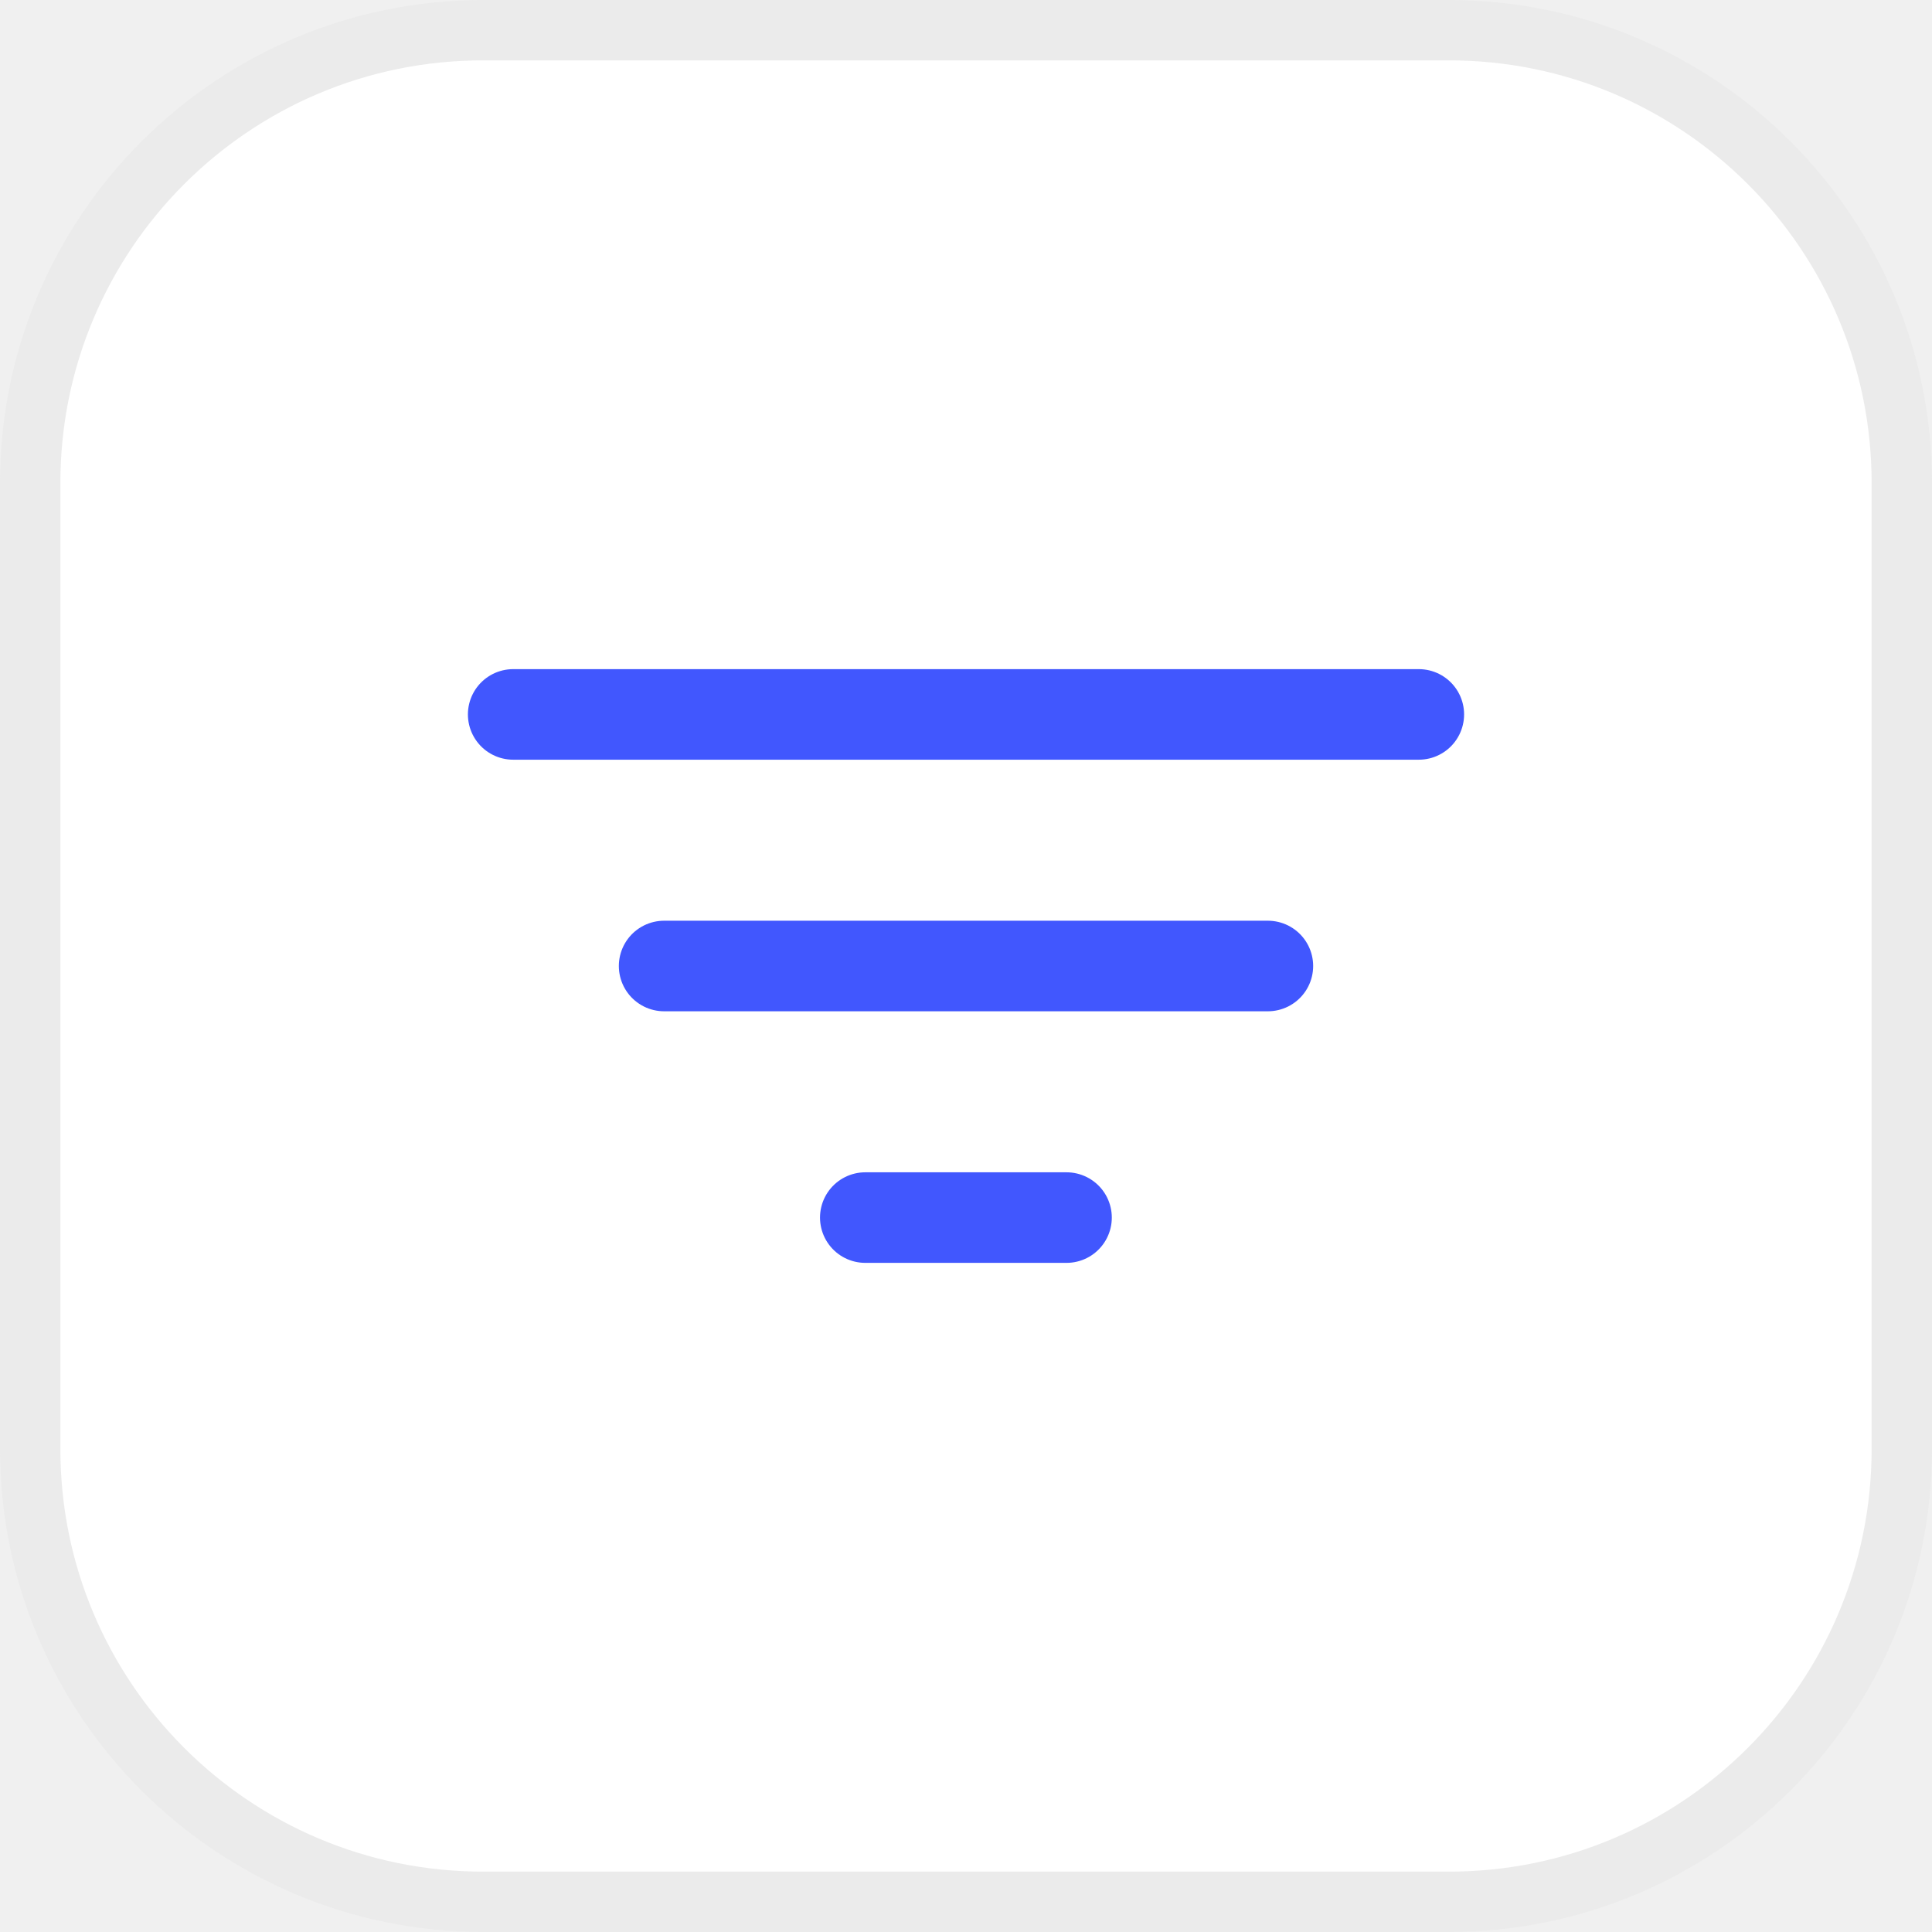
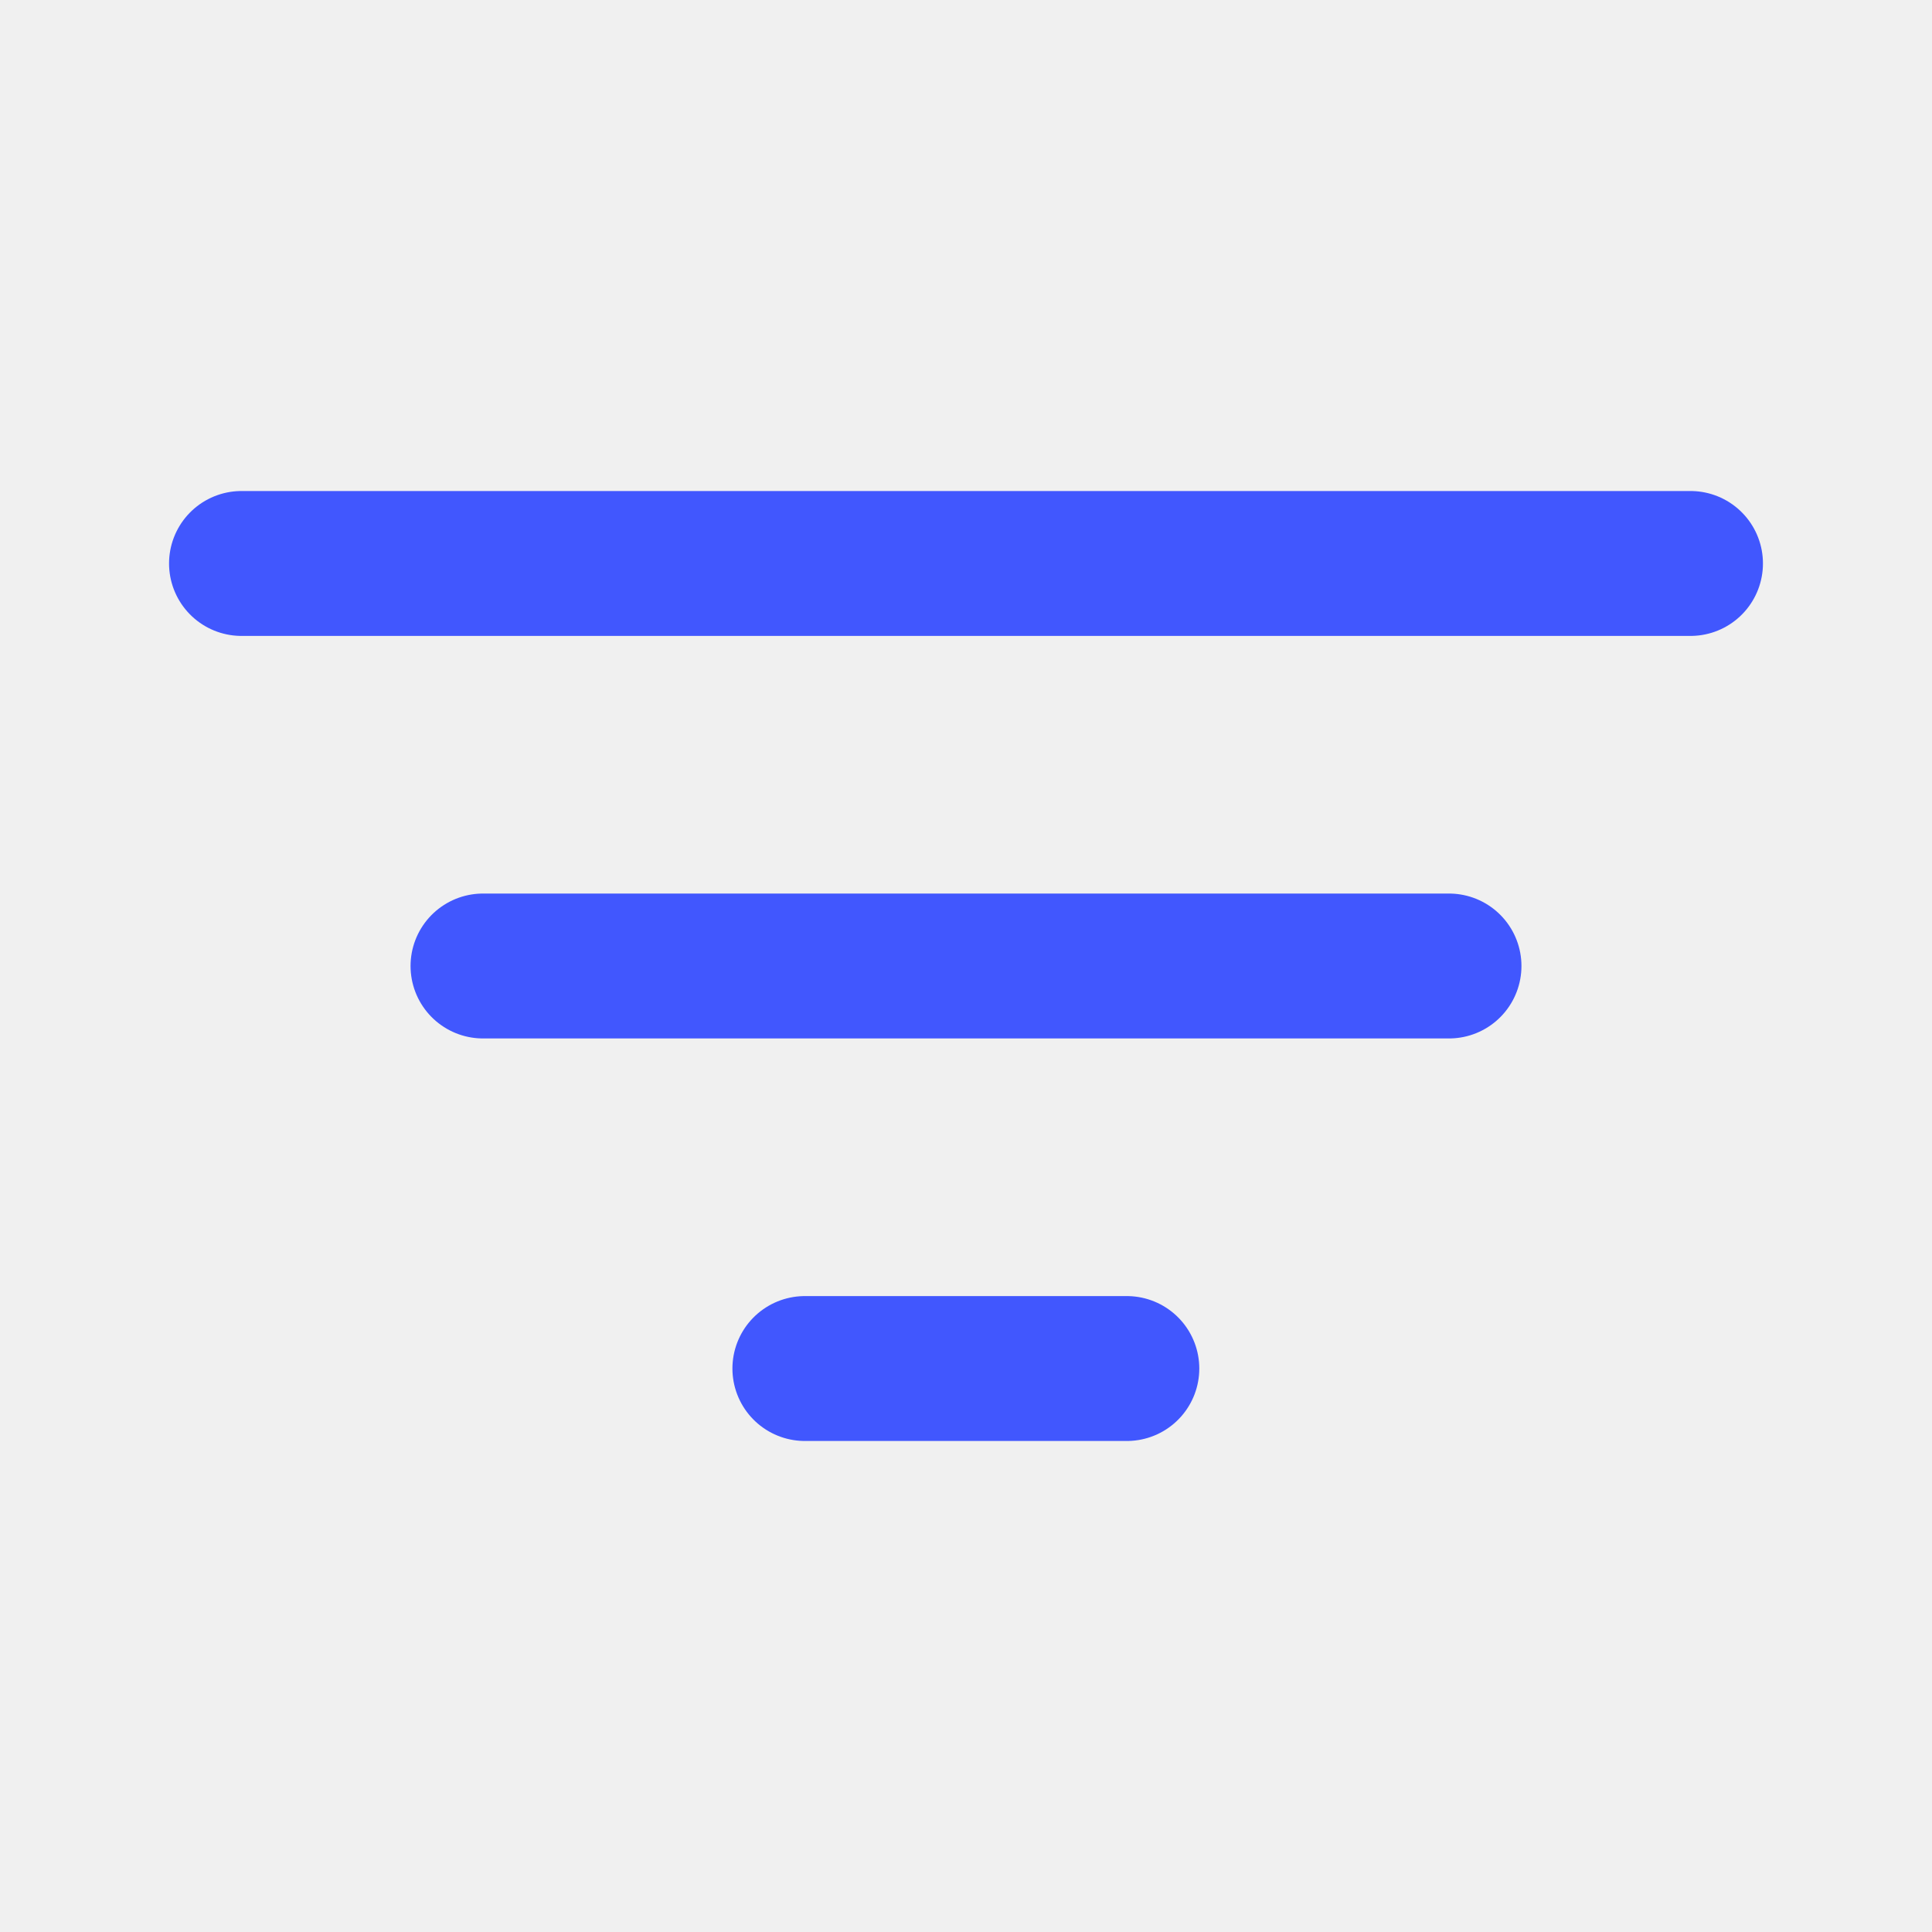
- <svg xmlns="http://www.w3.org/2000/svg" width="32" height="32" viewBox="0 0 32 32" fill="none">
-   <rect x="0.5" y="0.5" width="31" height="31" rx="7.5" fill="white" />
-   <rect x="0.5" y="0.5" width="31" height="31" rx="7.5" stroke="#EBEBEB" />
-   <path d="M8.5 11.833H23.5H8.5Z" fill="#4157FE" />
-   <path d="M8.5 11.833H23.5" stroke="#4157FE" stroke-width="1.5" stroke-linecap="round" />
-   <path d="M11 16H21H11Z" fill="#4157FE" />
-   <path d="M11 16H21" stroke="#4157FE" stroke-width="1.5" stroke-linecap="round" />
-   <path d="M14.332 20.167H17.665" stroke="#4157FE" stroke-width="1.5" stroke-linecap="round" />
+ <svg xmlns="http://www.w3.org/2000/svg" width="20" height="20" viewBox="0 0 20 20" fill="none">
+   <path d="M2.5 5.833H17.5Z" fill="#4157FE" />
+   <path d="M2.5 5.833H17.5" stroke="#4157FE" stroke-width="1.5" stroke-linecap="round" />
+   <path d="M5 10H15Z" fill="#4157FE" />
+   <path d="M5 10H15" stroke="#4157FE" stroke-width="1.5" stroke-linecap="round" />
+   <path d="M8.332 14.167H11.665" stroke="#4157FE" stroke-width="1.5" stroke-linecap="round" />
</svg>
